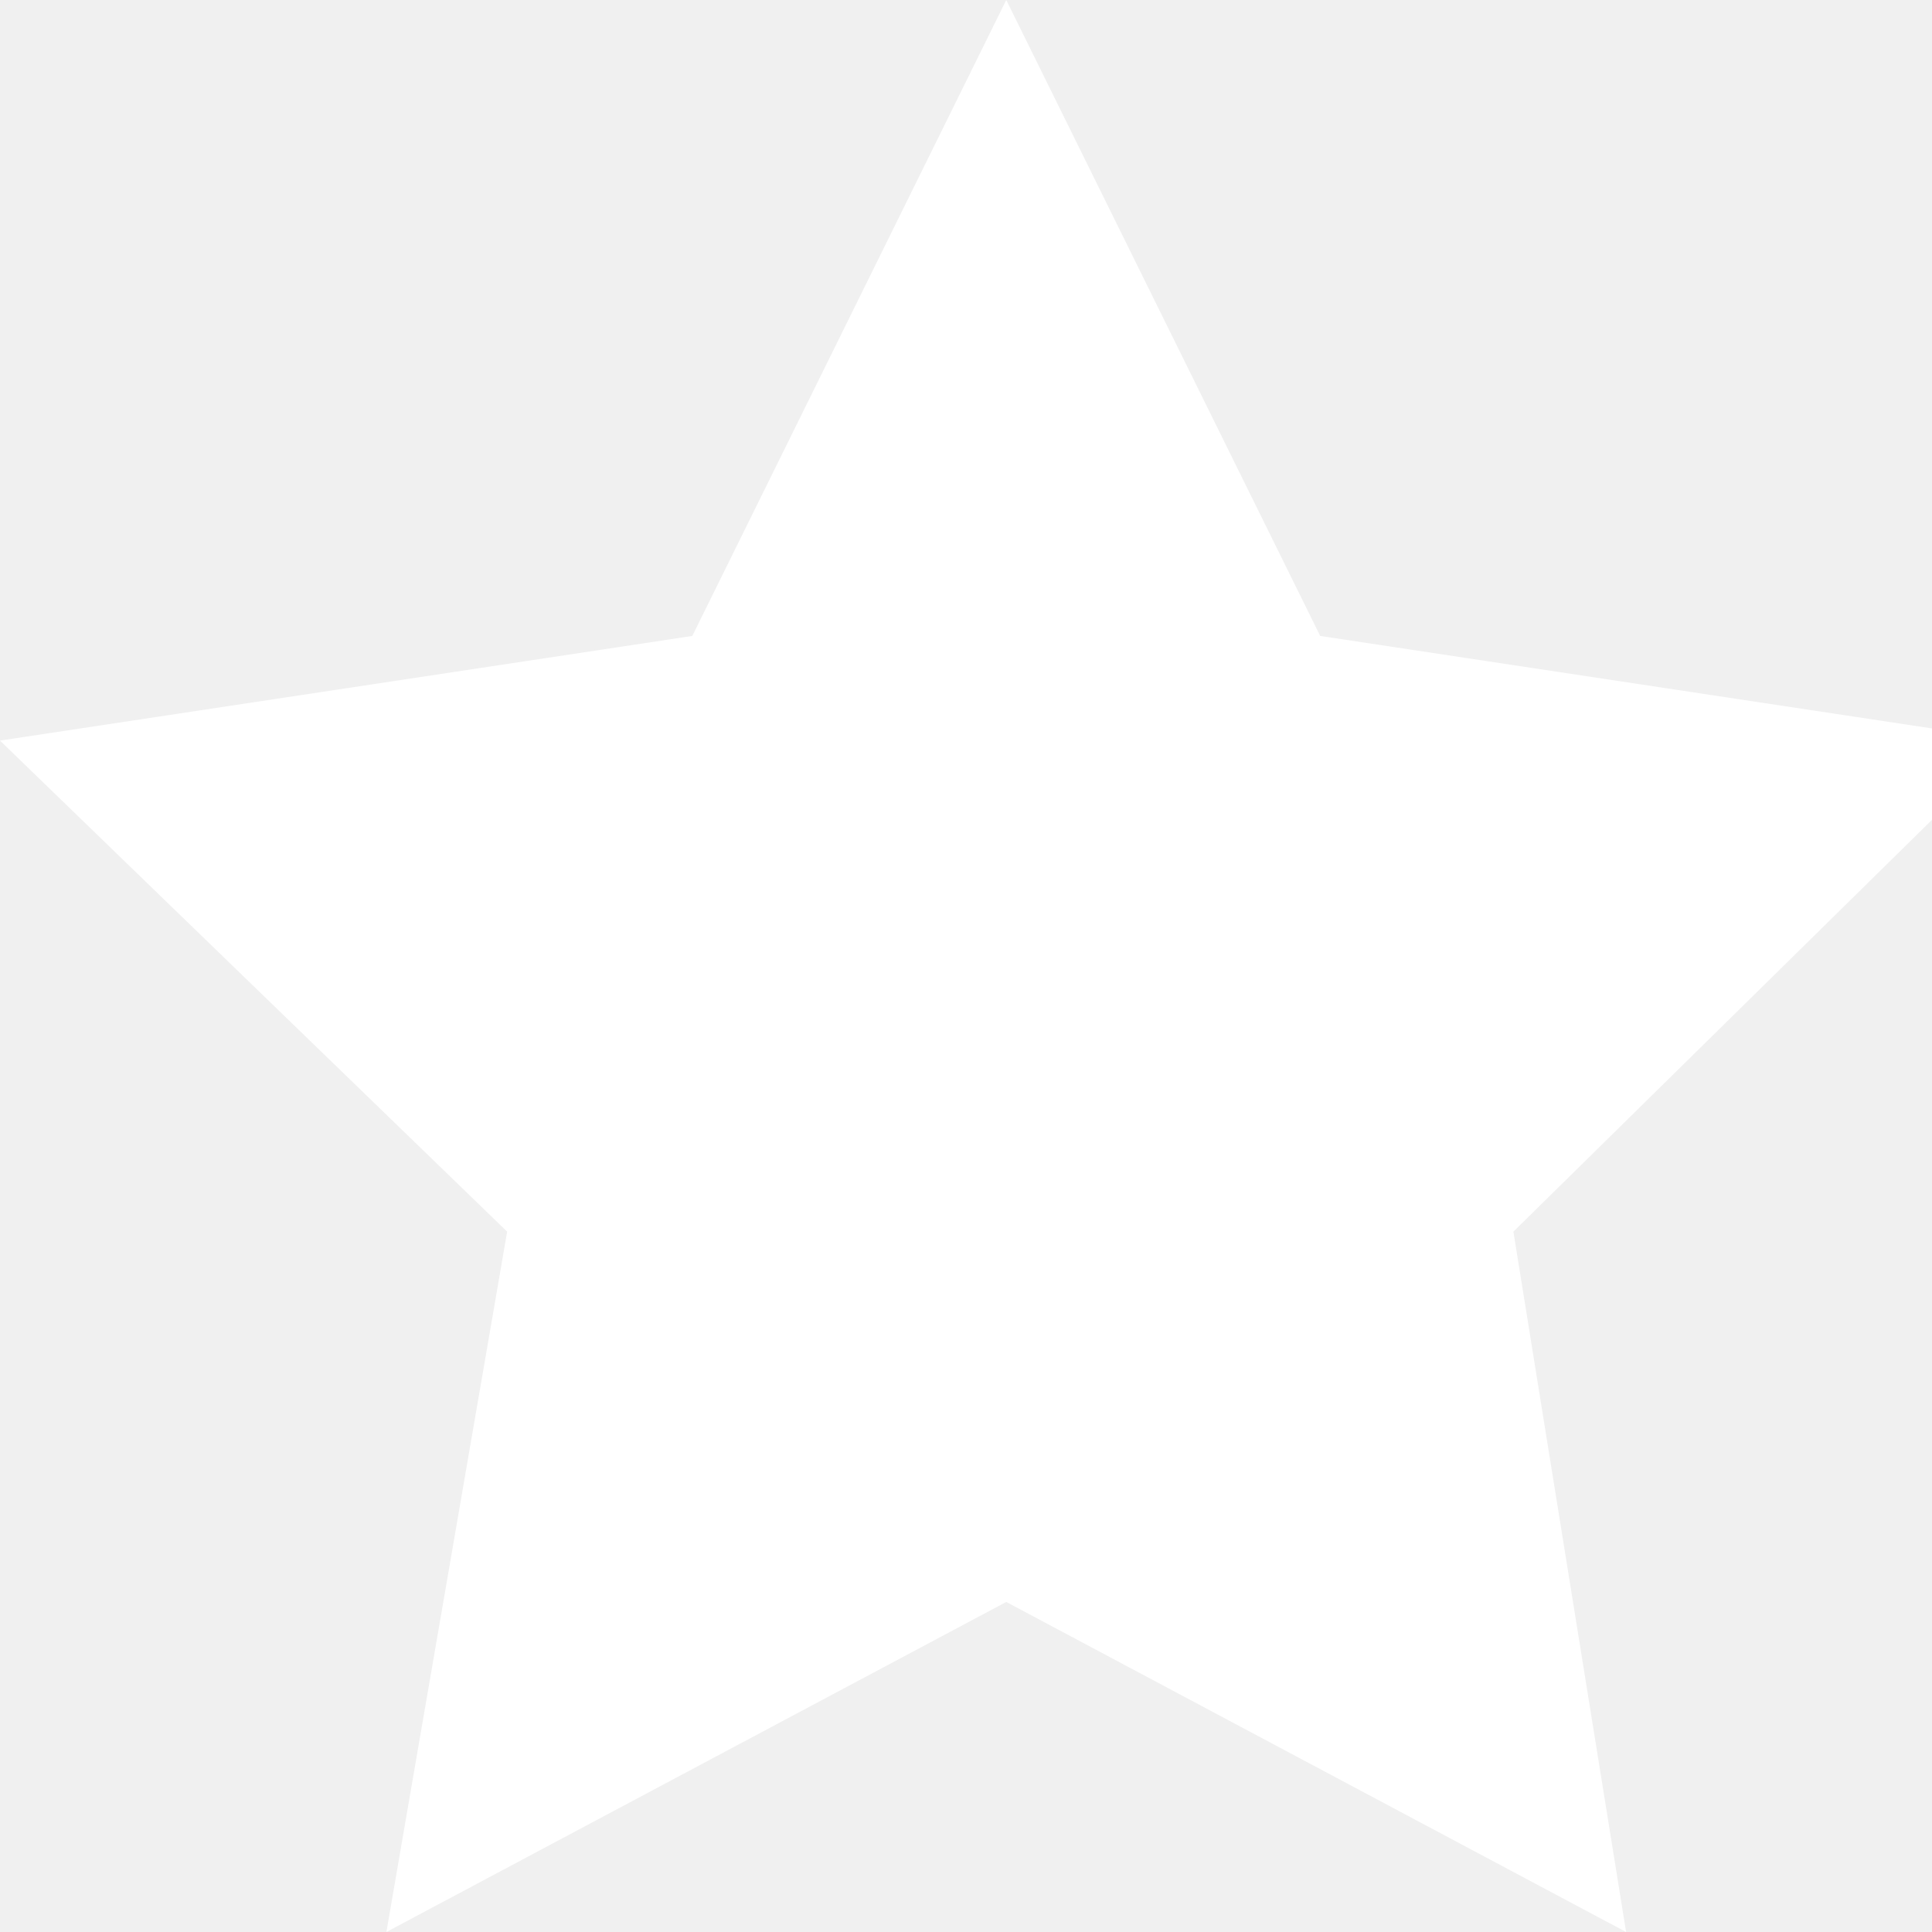
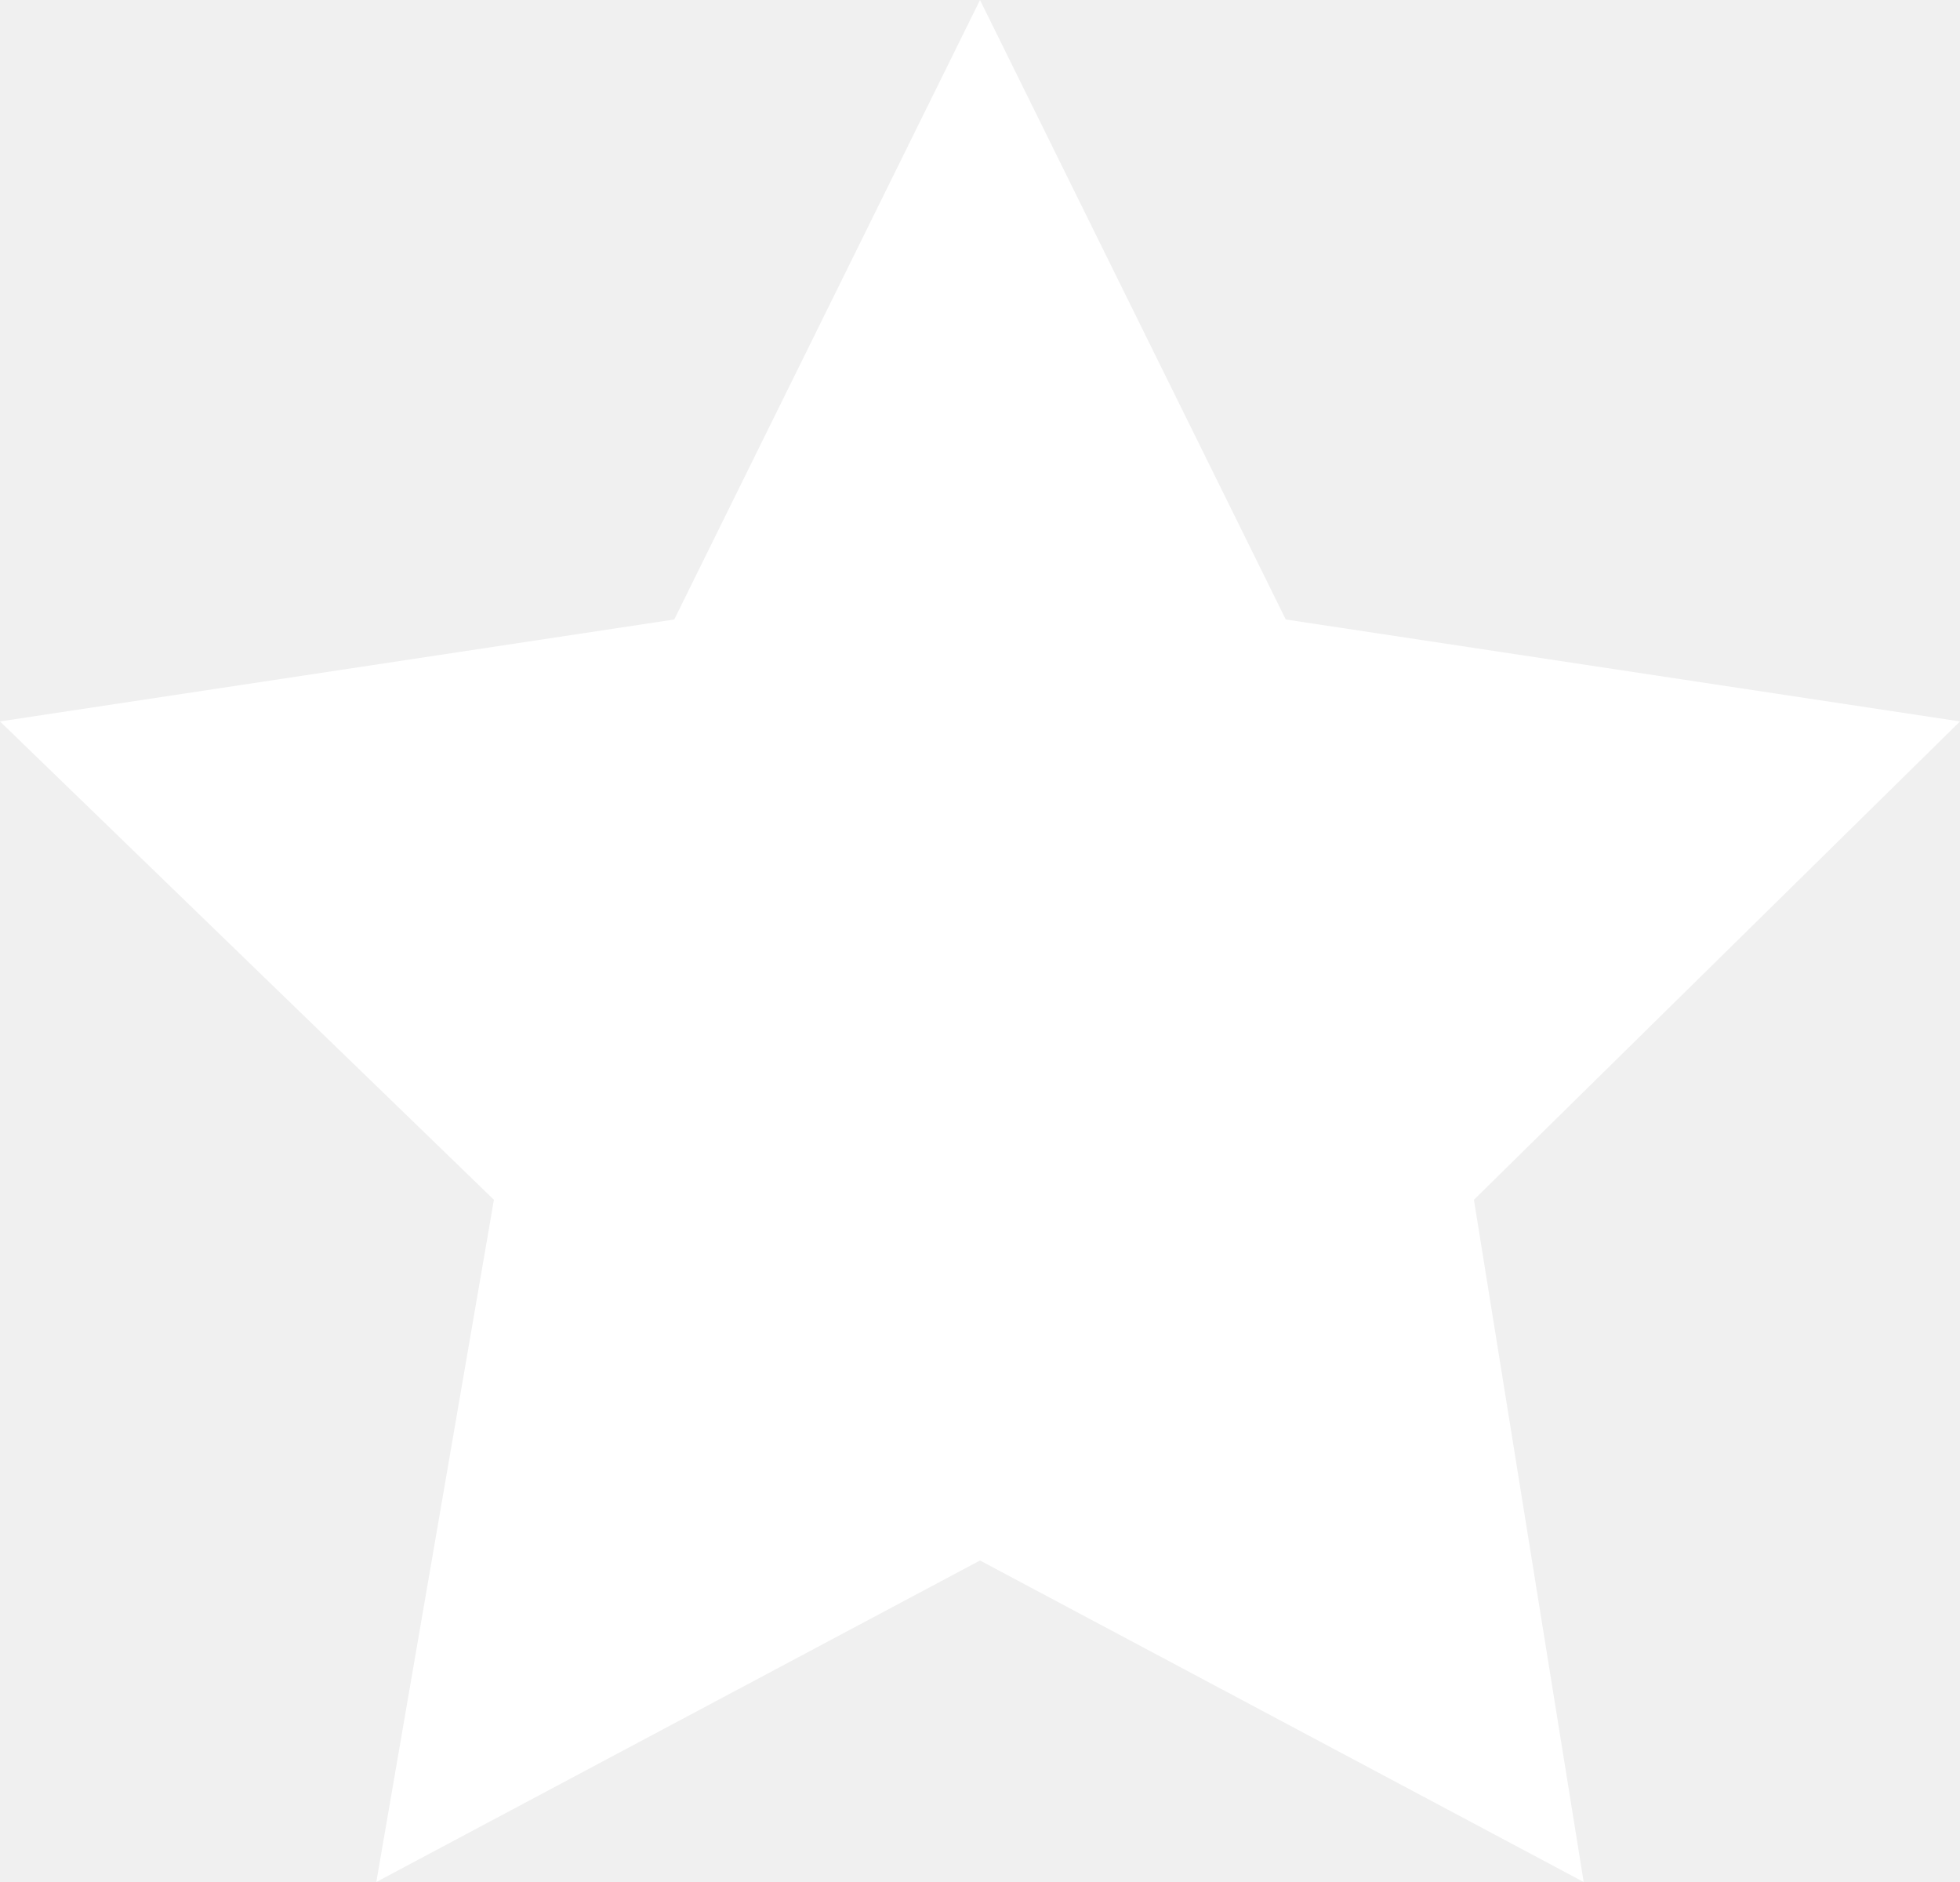
- <svg xmlns="http://www.w3.org/2000/svg" version="1.1" width="24px" height="24px" xml:space="preserve">
+ <svg xmlns="http://www.w3.org/2000/svg" version="1.1" width="25px" height="24px" xml:space="preserve">
  <path fill="#FFFFFF" d="M12.5,0l3.9,7.9L25,9.2l-6.2,6.1l1.4,8.7l-7.7-4.1L4.8,24l1.5-8.7L0,9.2l8.6-1.3L12.5,0z" />
</svg>
